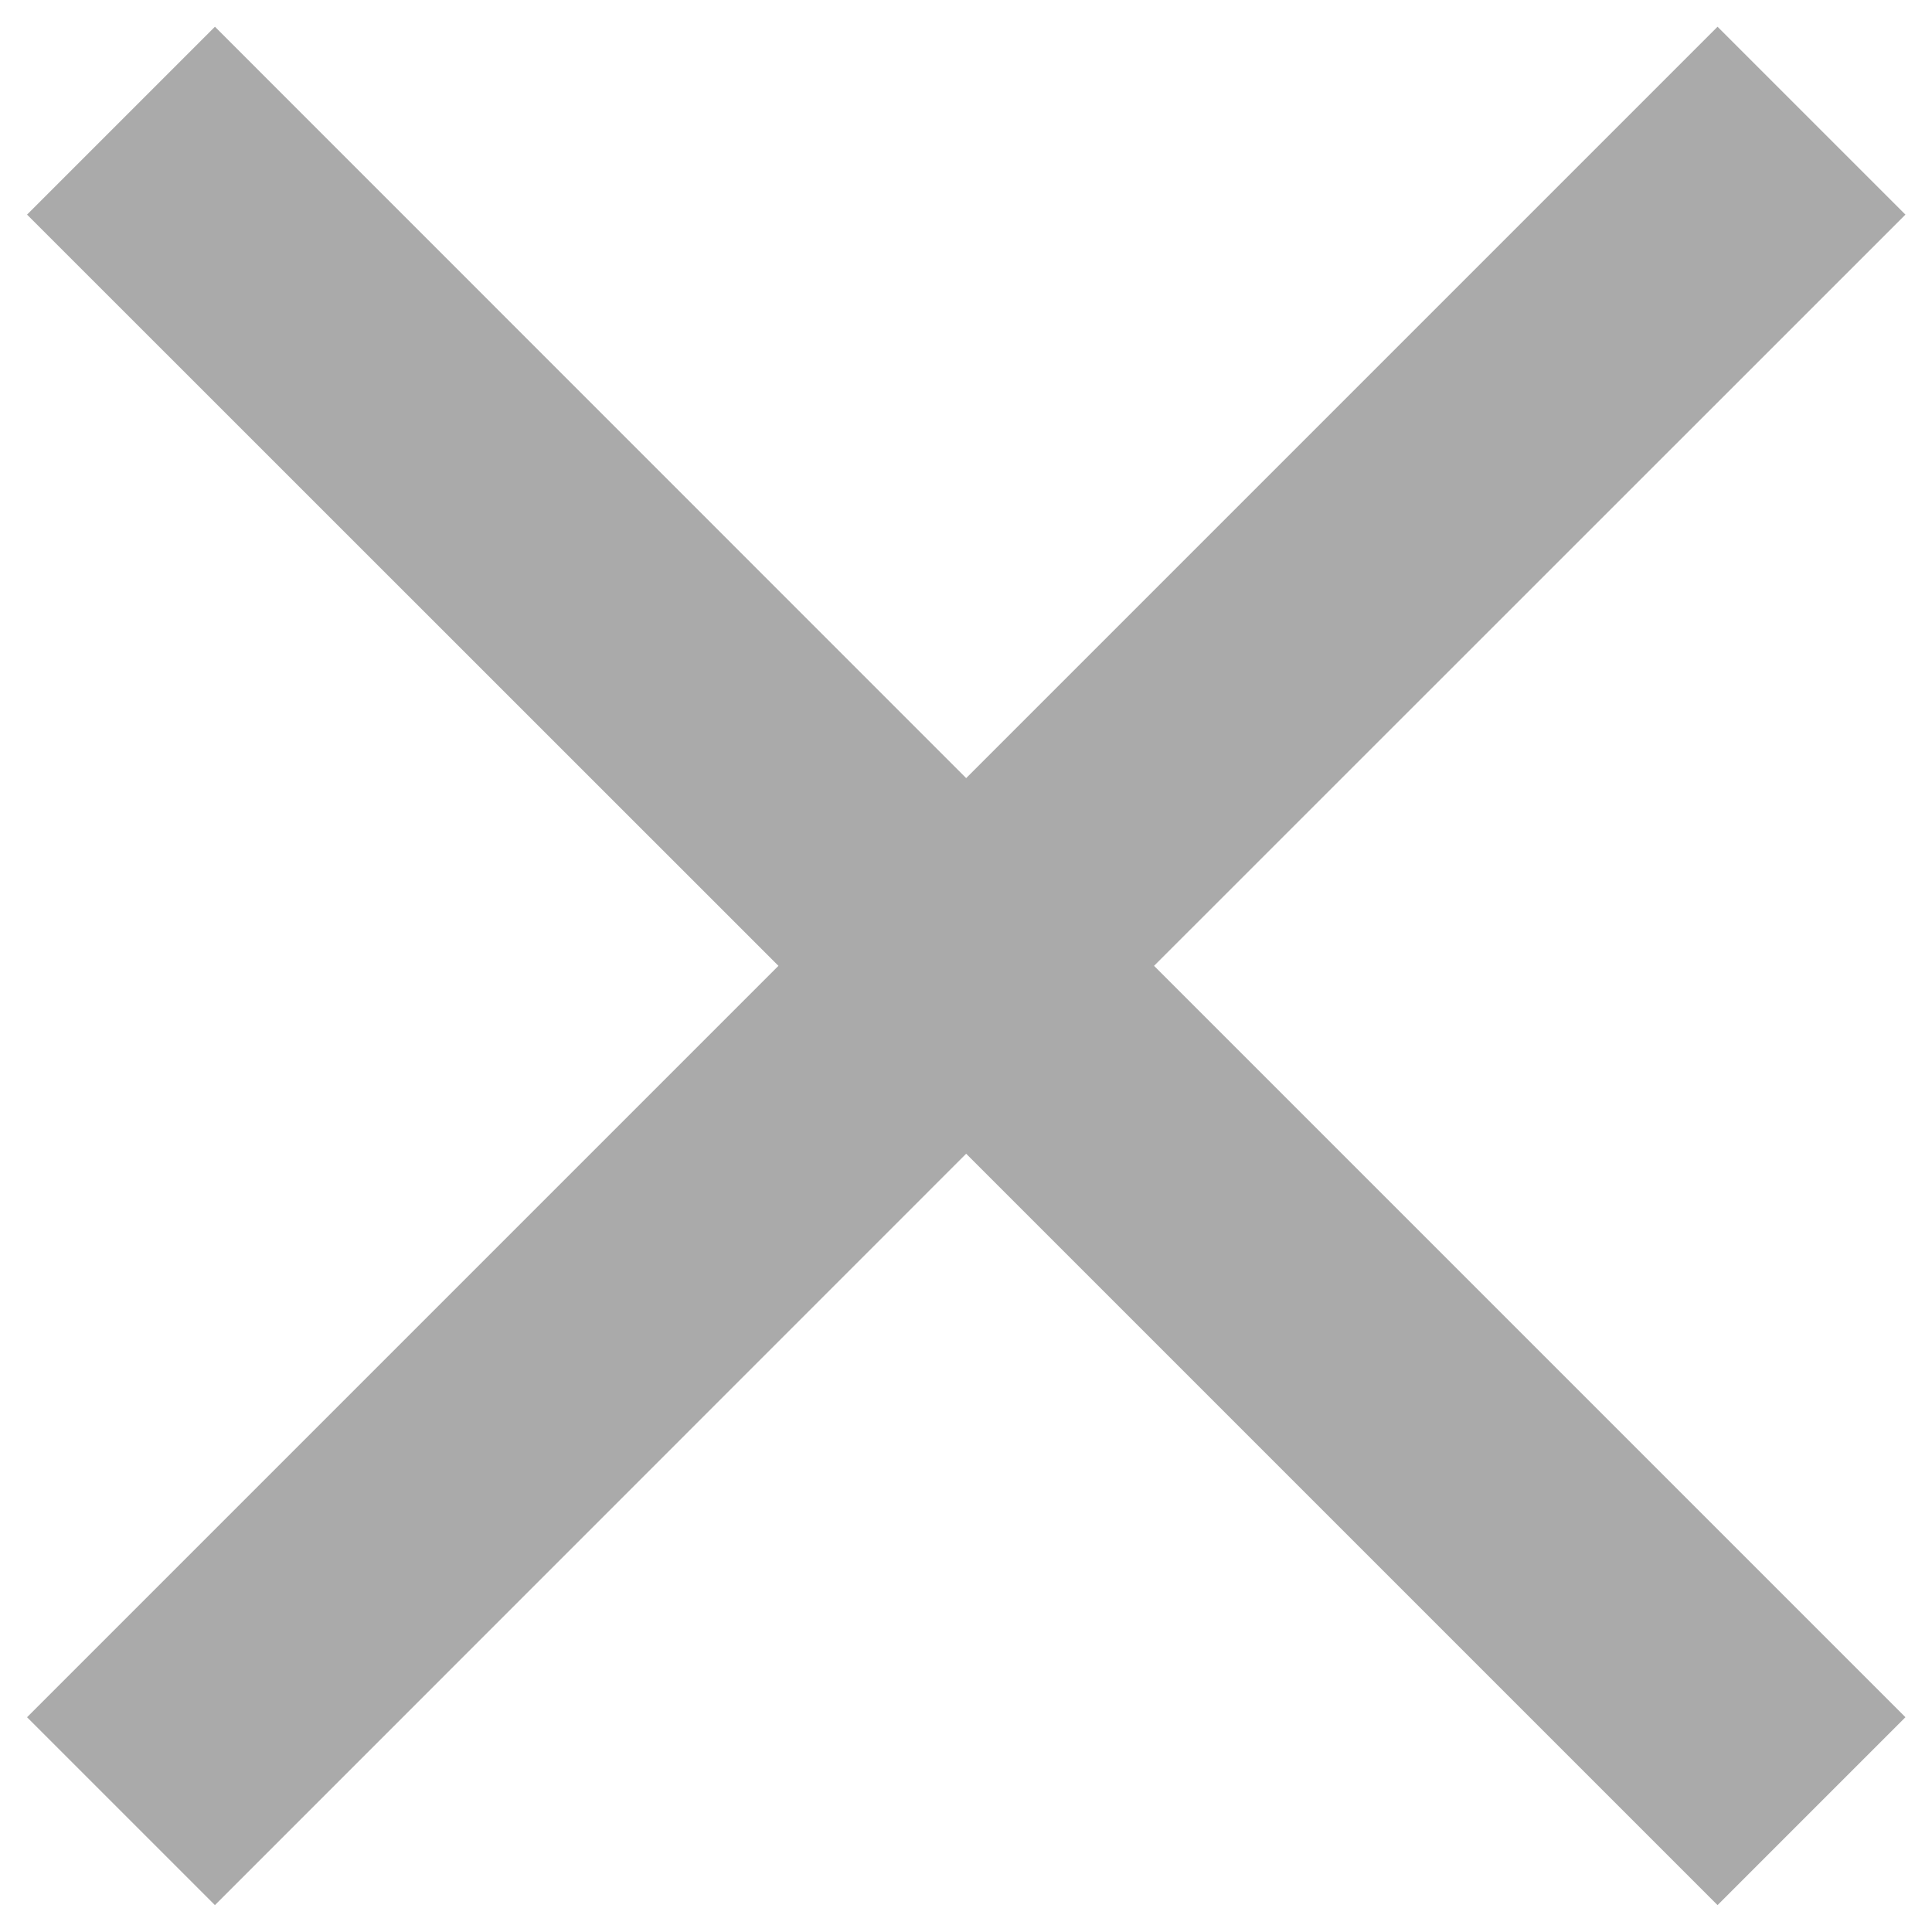
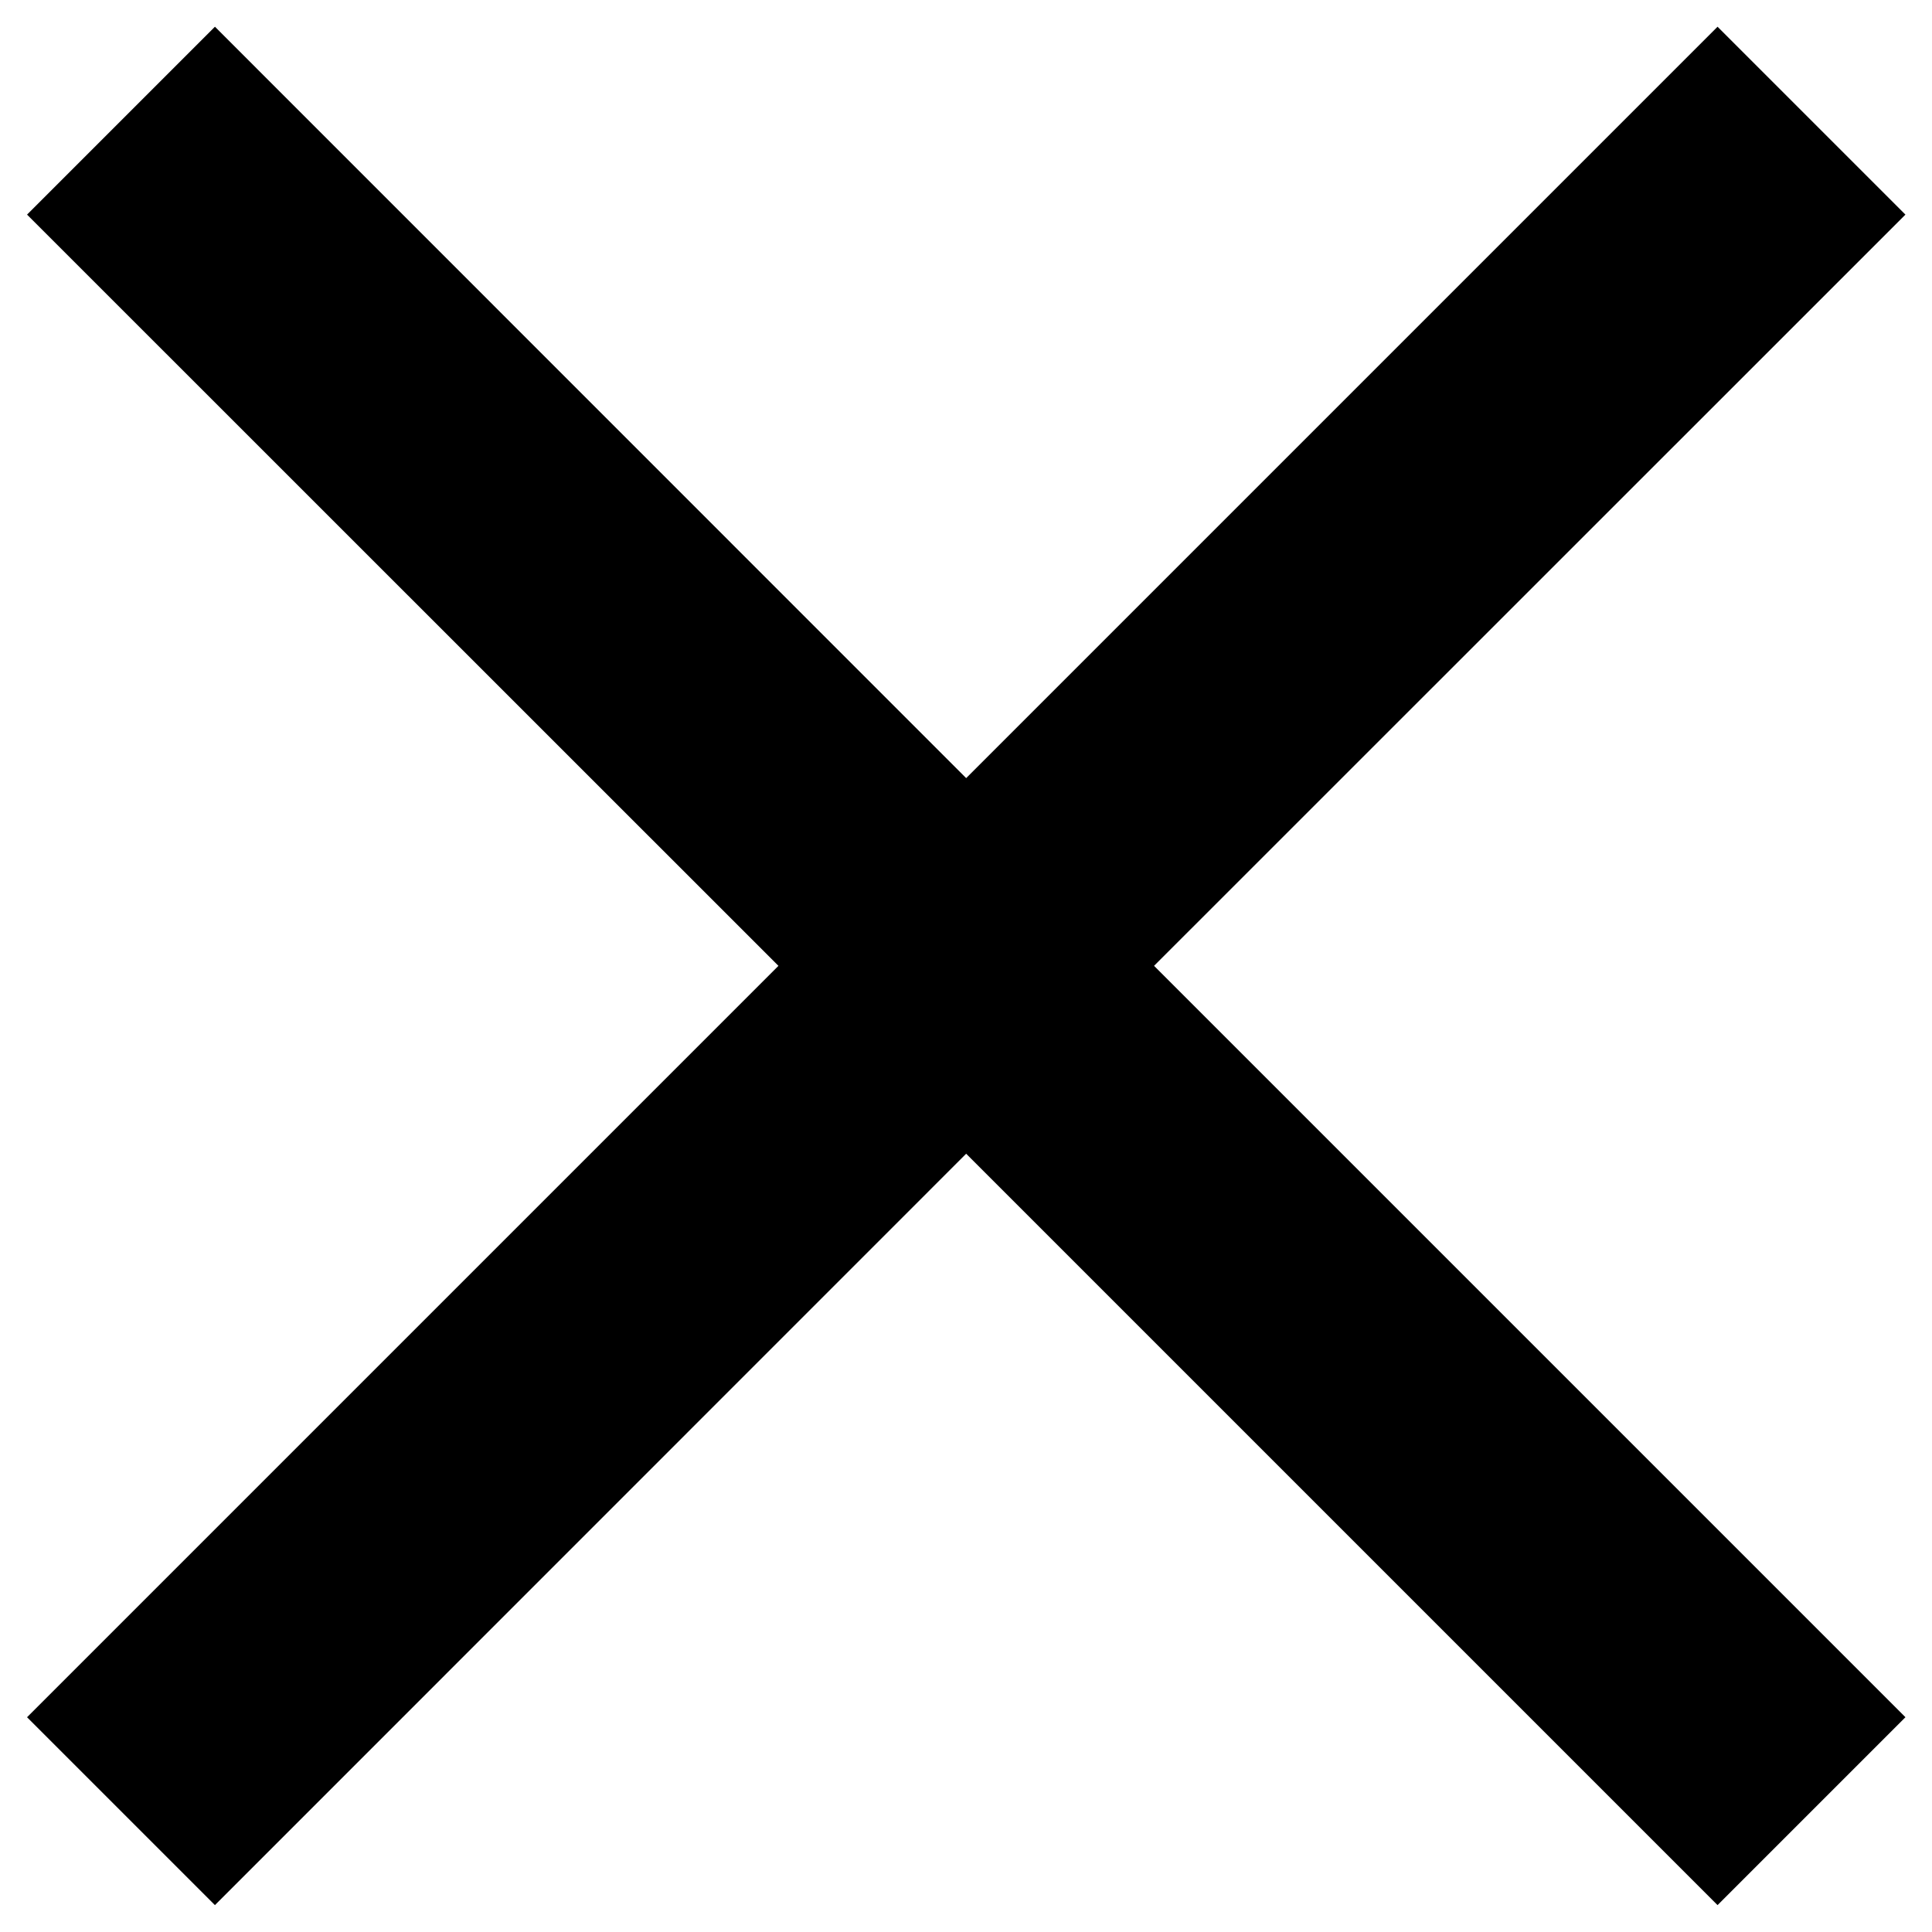
<svg xmlns="http://www.w3.org/2000/svg" width="12" height="12" viewBox="0 0 12 12" fill="none">
-   <path d="M1.335 11.833L0.168 10.666L4.835 5.999L0.168 1.333L1.335 0.166L6.001 4.833L10.668 0.166L11.835 1.333L7.168 5.999L11.835 10.666L10.668 11.833L6.001 7.166L1.335 11.833Z" fill="#AAAAAA" />
+   <path d="M1.335 11.833L0.168 10.666L4.835 5.999L0.168 1.333L1.335 0.166L6.001 4.833L10.668 0.166L11.835 1.333L7.168 5.999L11.835 10.666L10.668 11.833L6.001 7.166L1.335 11.833Z" fill="currentColor" />
</svg>
